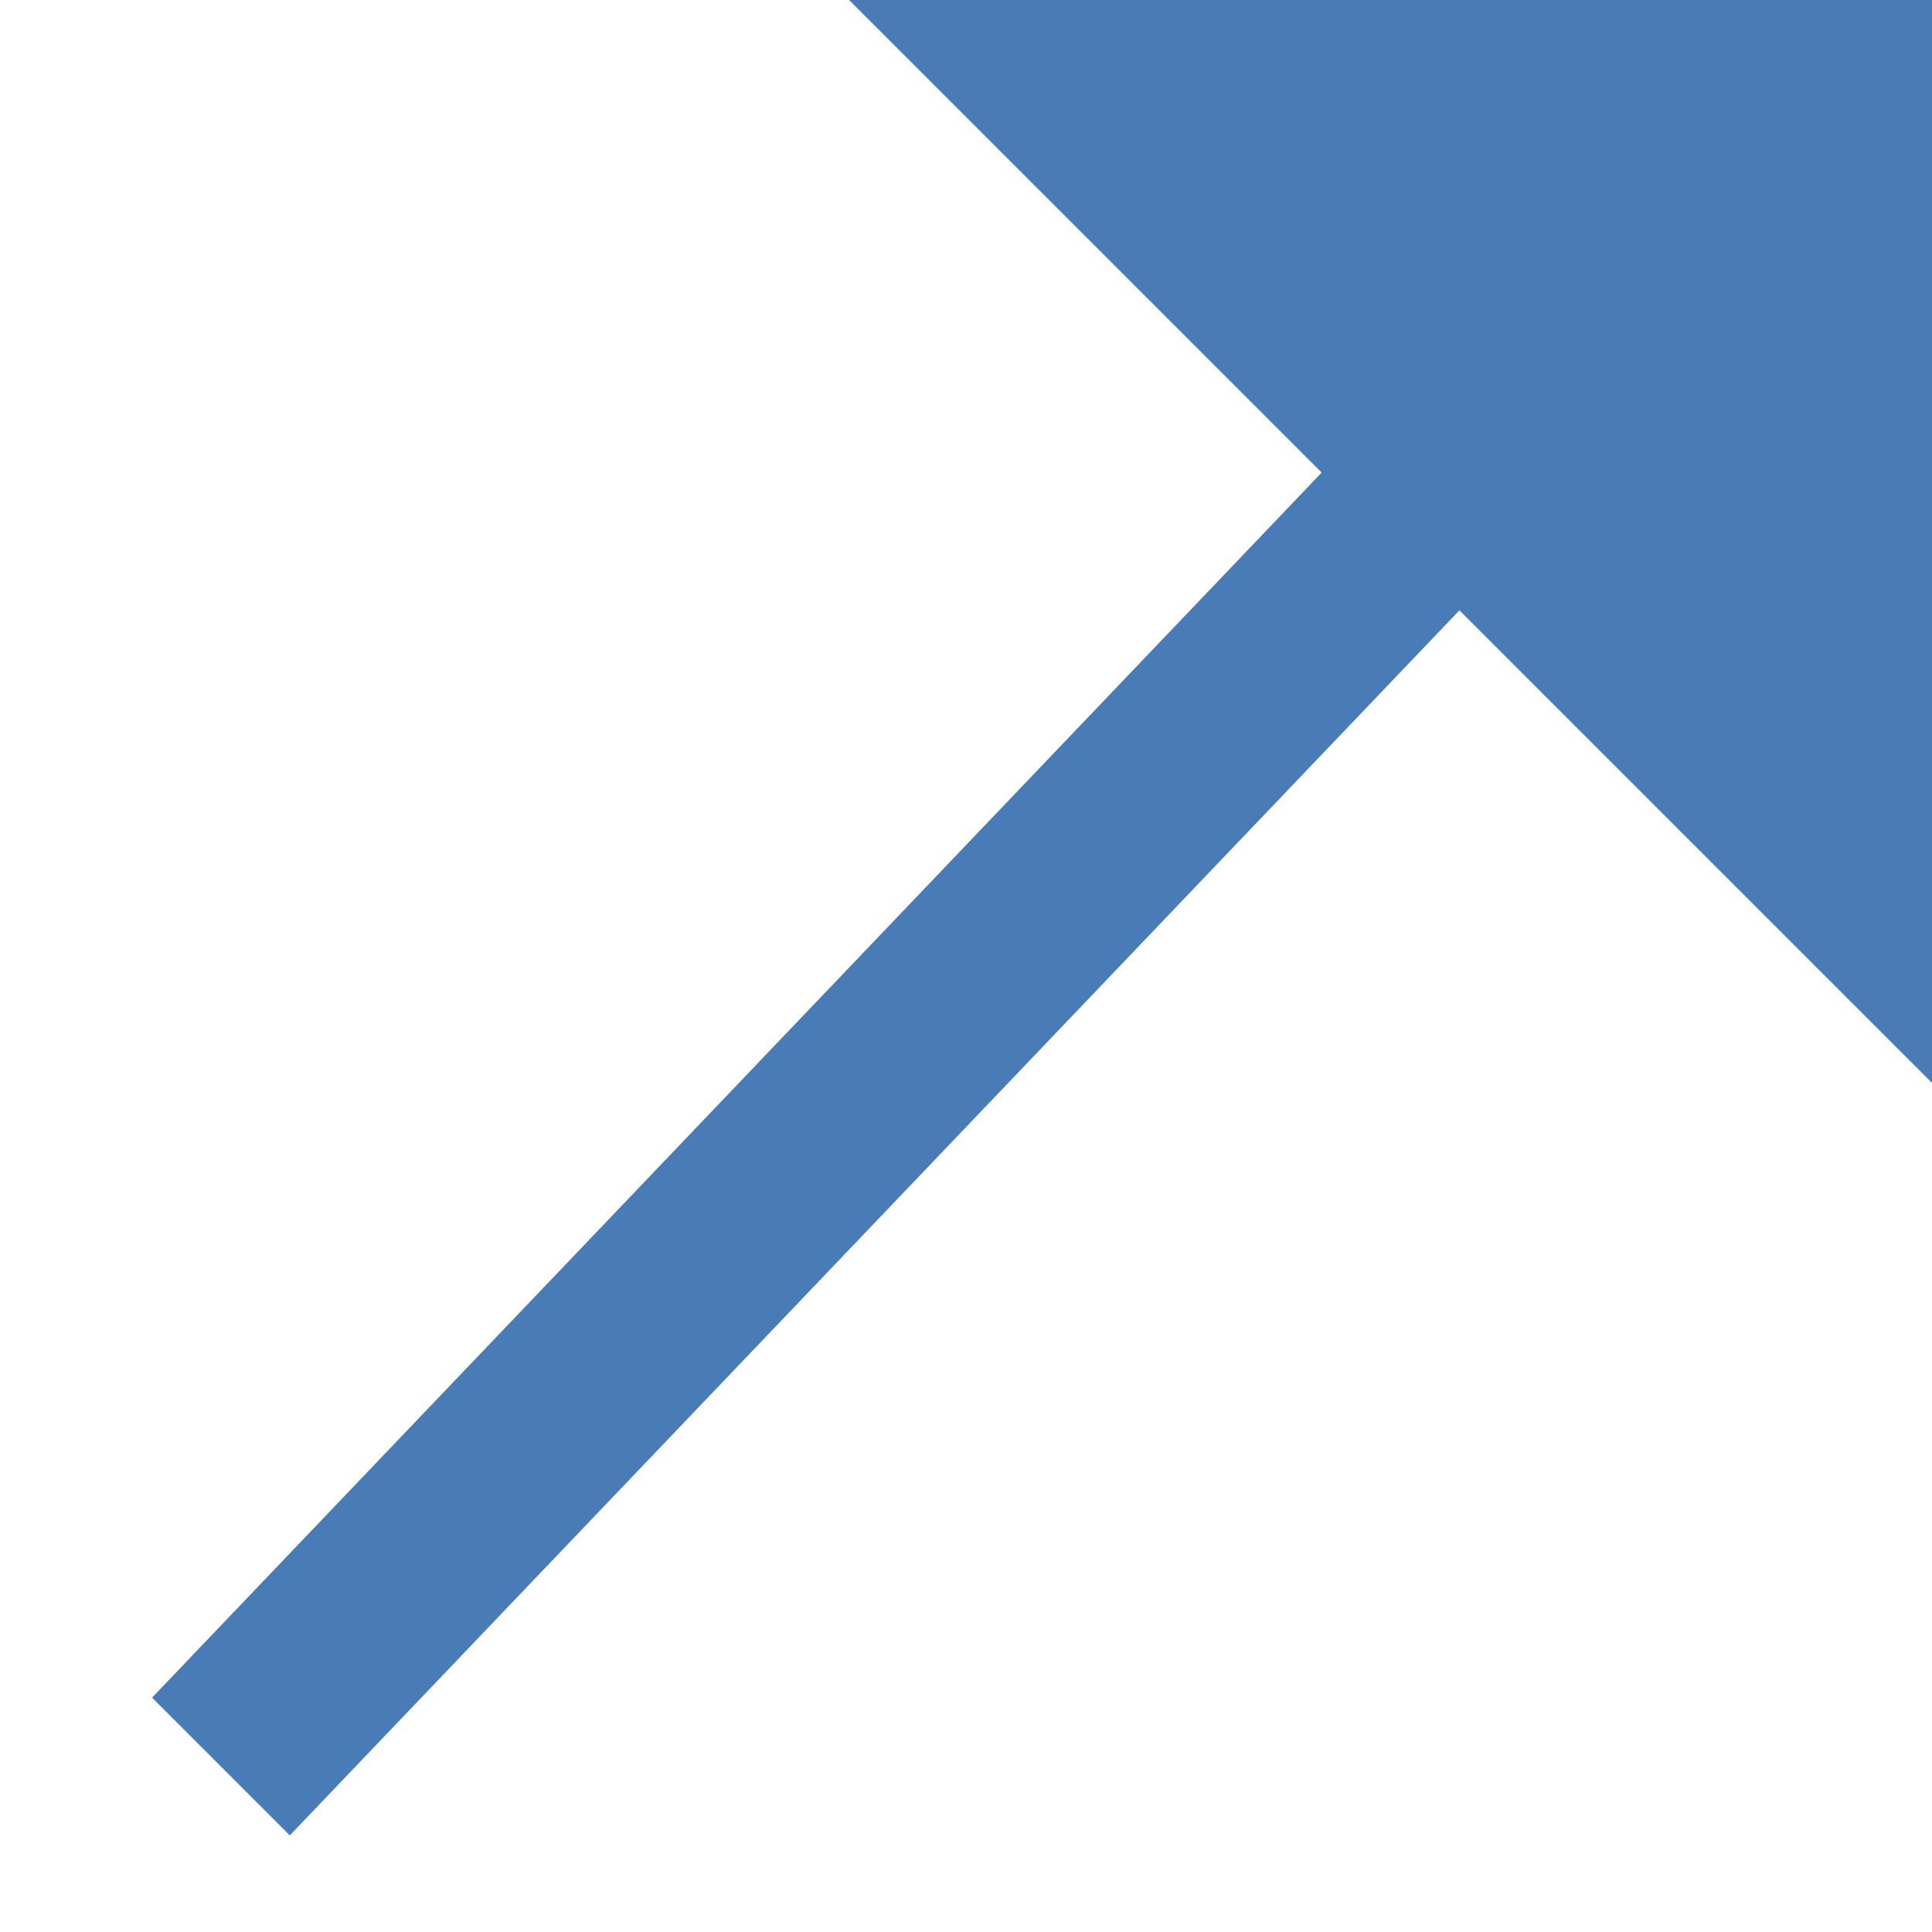
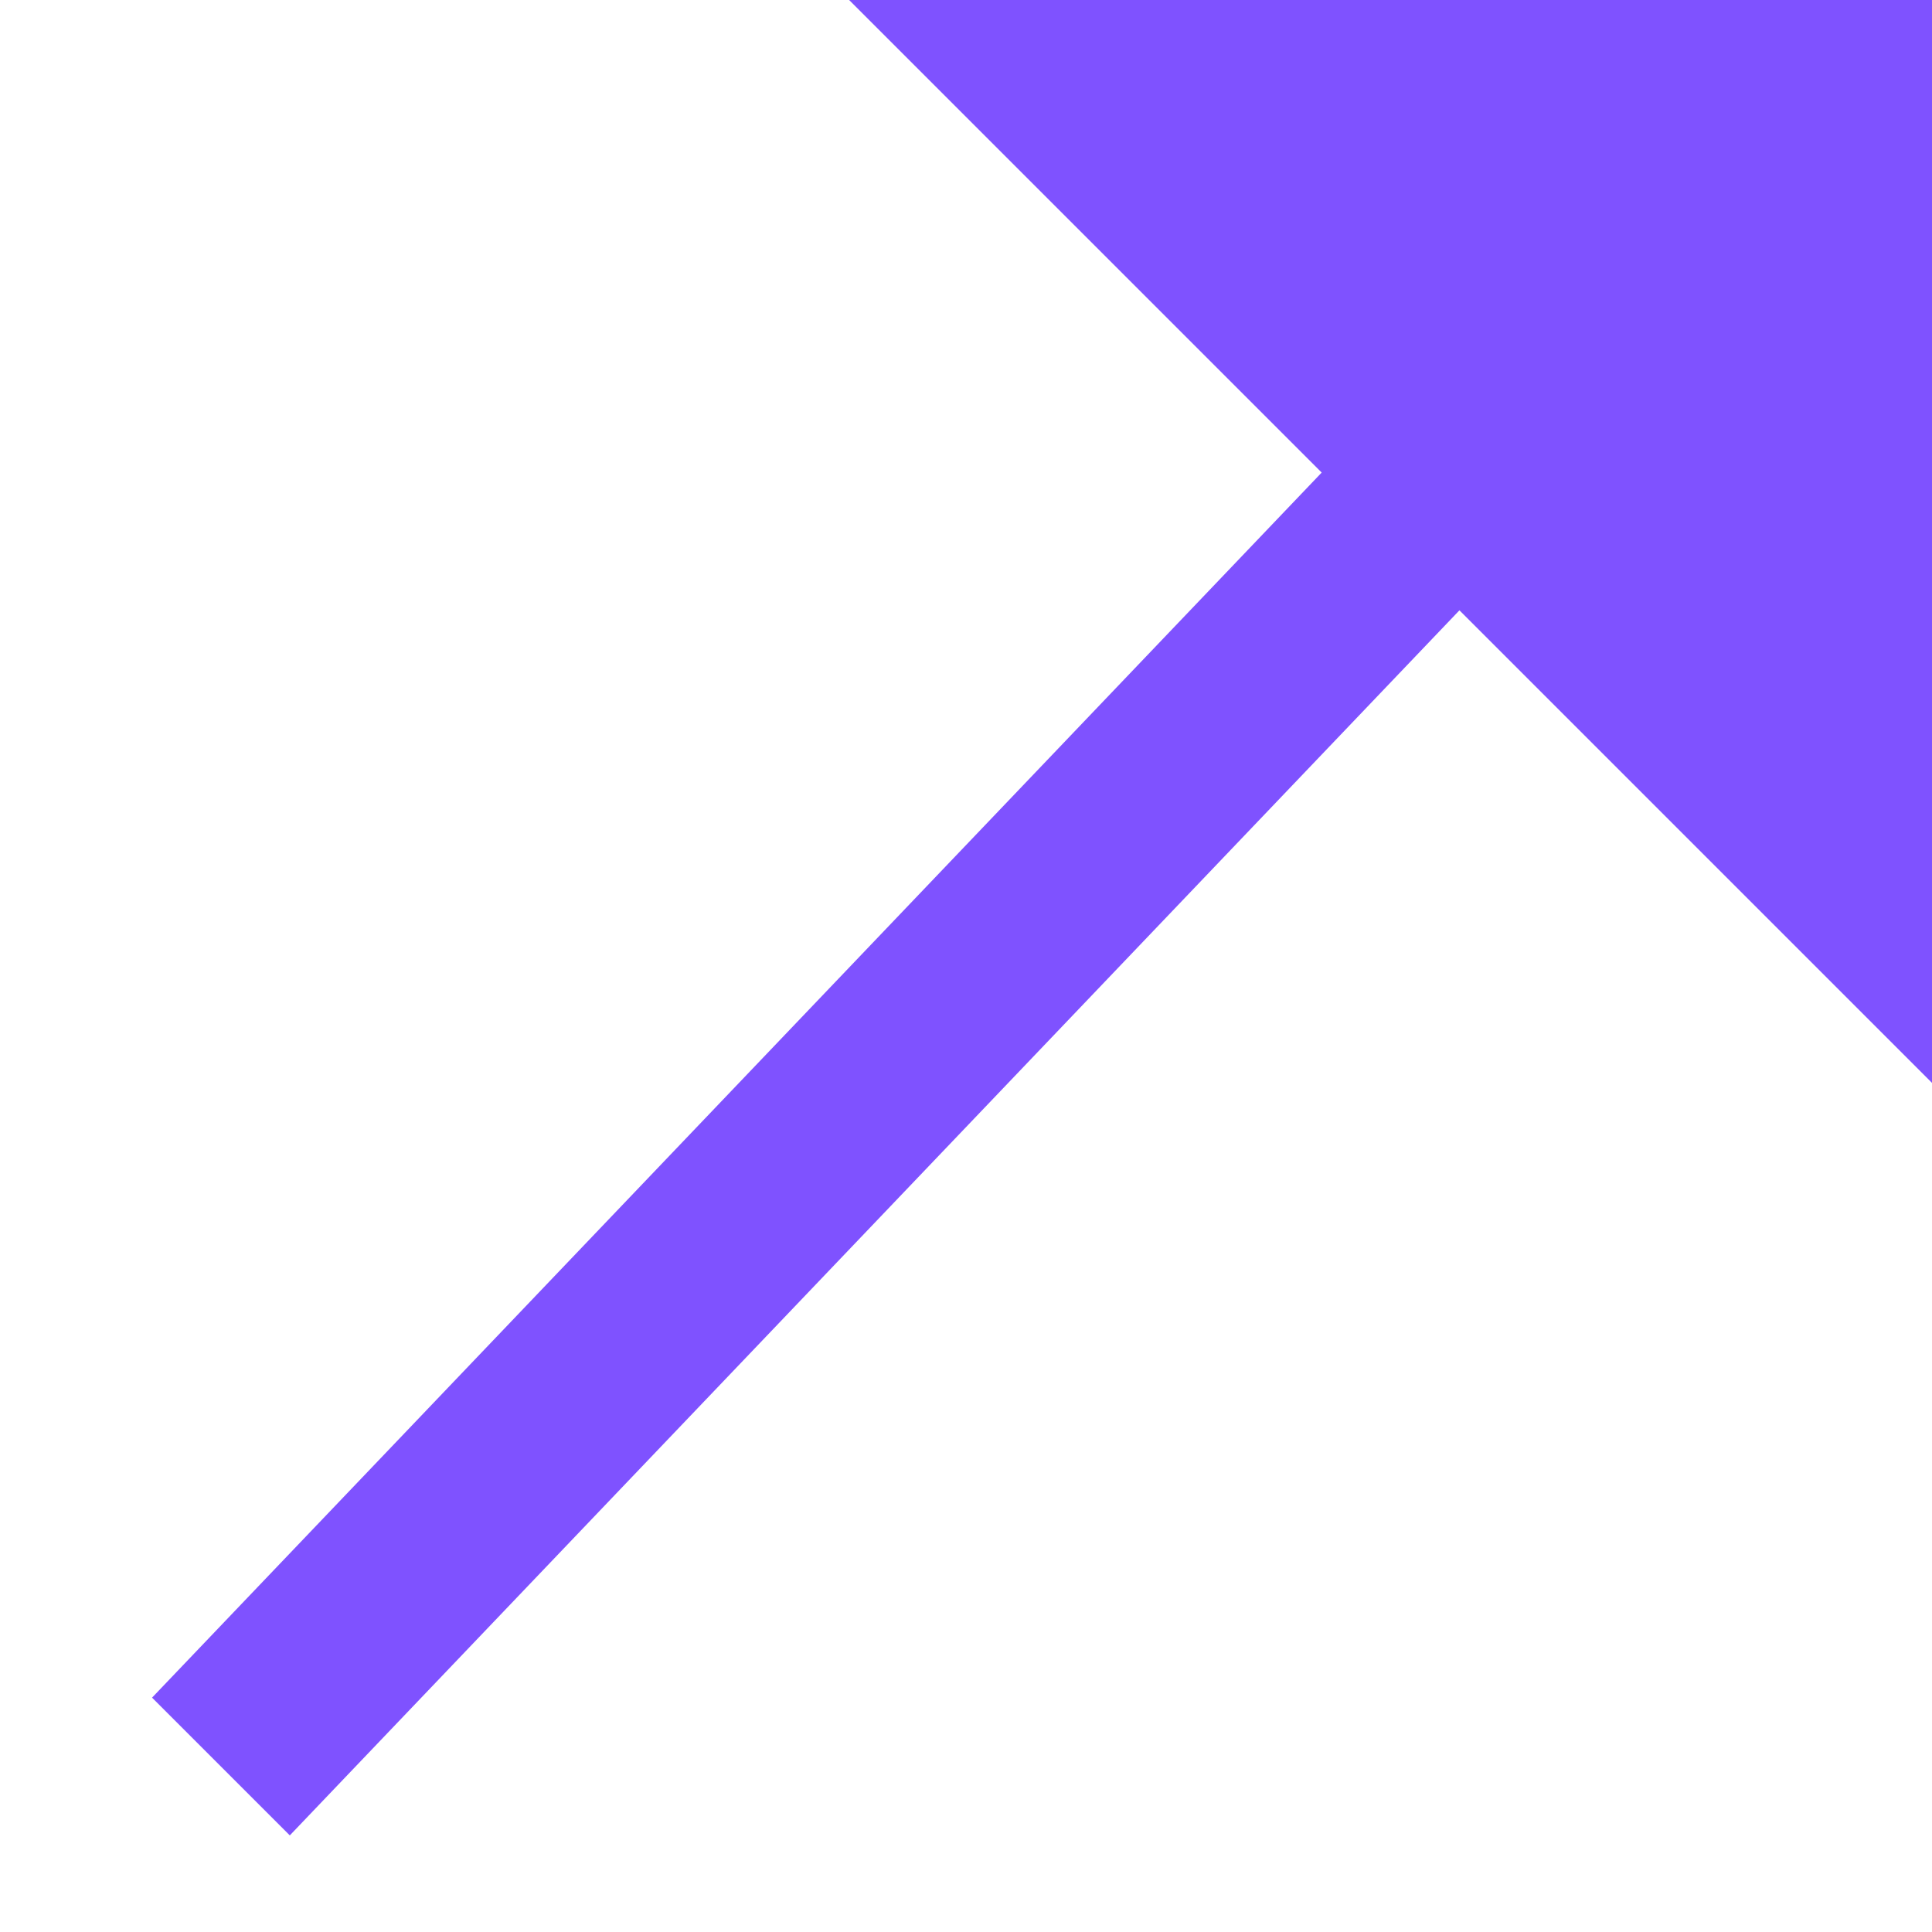
<svg xmlns="http://www.w3.org/2000/svg" width="10" height="10" viewBox="0 0 10 10" fill="none">
-   <path d="M10 0H4.395L6.841 2.446L0.787 8.787L1.5 9.5L7.554 3.159L10 5.605V0Z" fill="#497BB7" />
+   <path d="M10 0H4.395L6.841 2.446L0.787 8.787L1.5 9.5L7.554 3.159L10 5.605V0Z" fill="#7F52FF" />
</svg>
